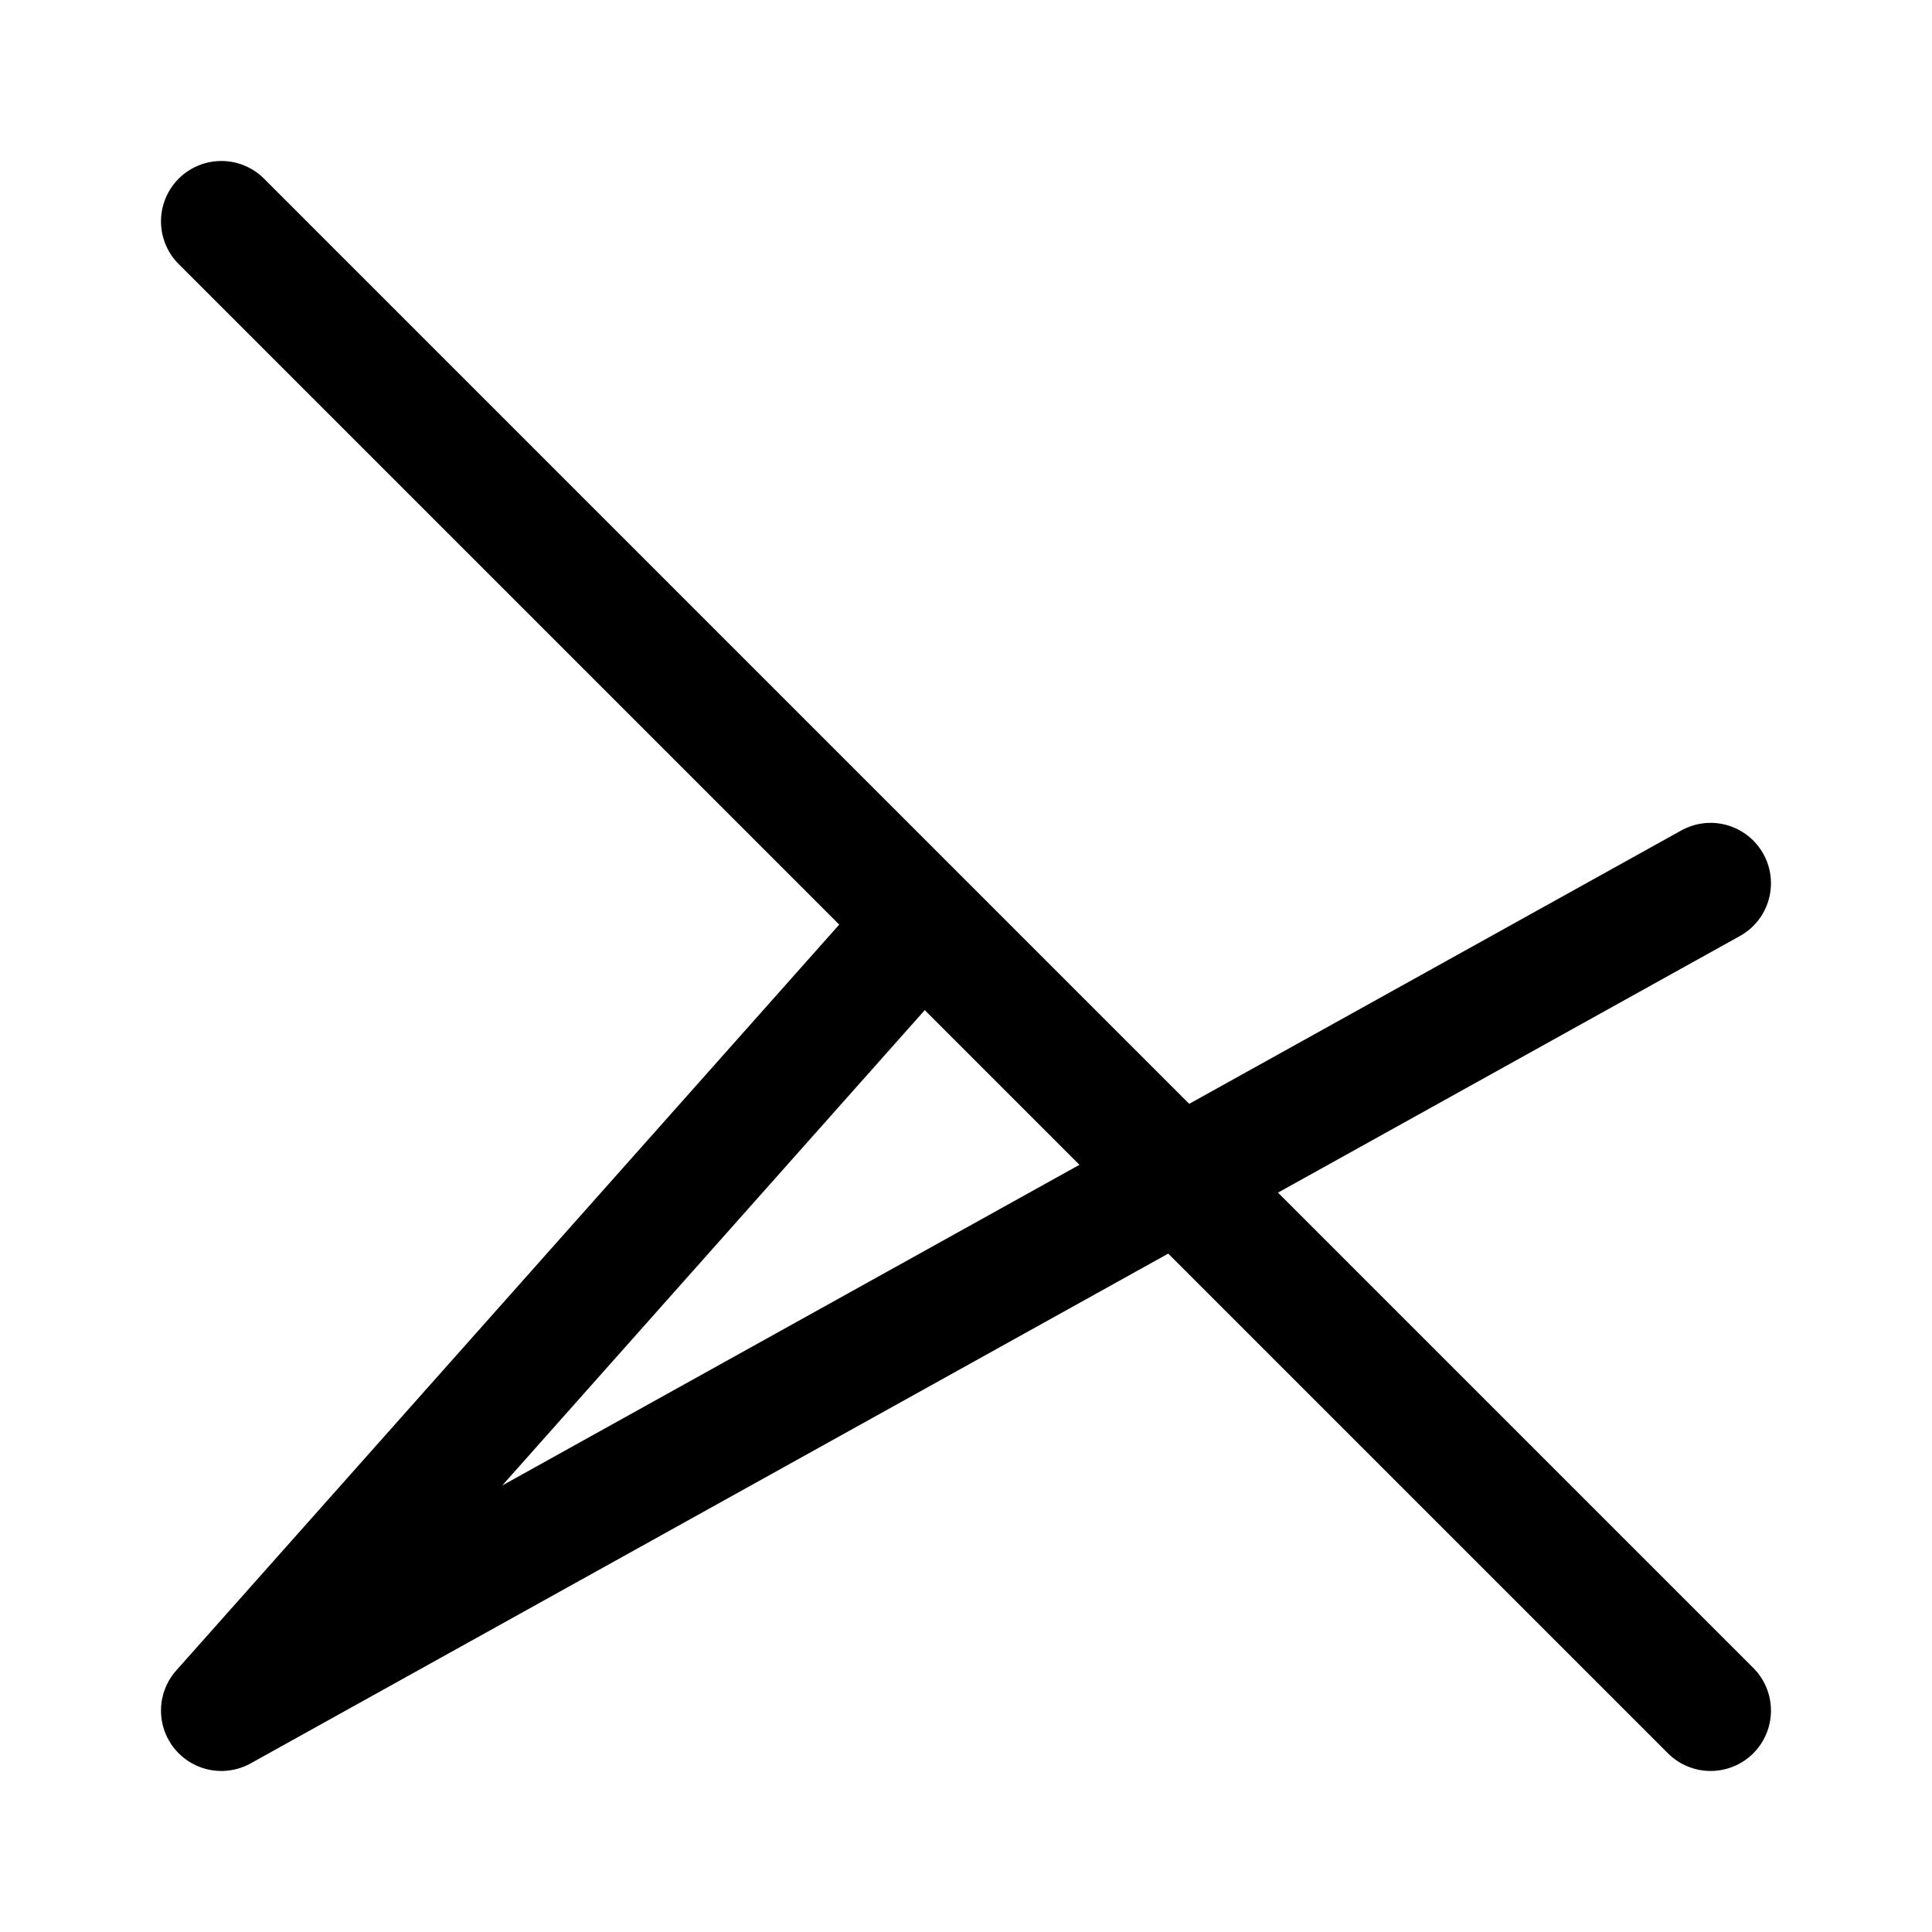
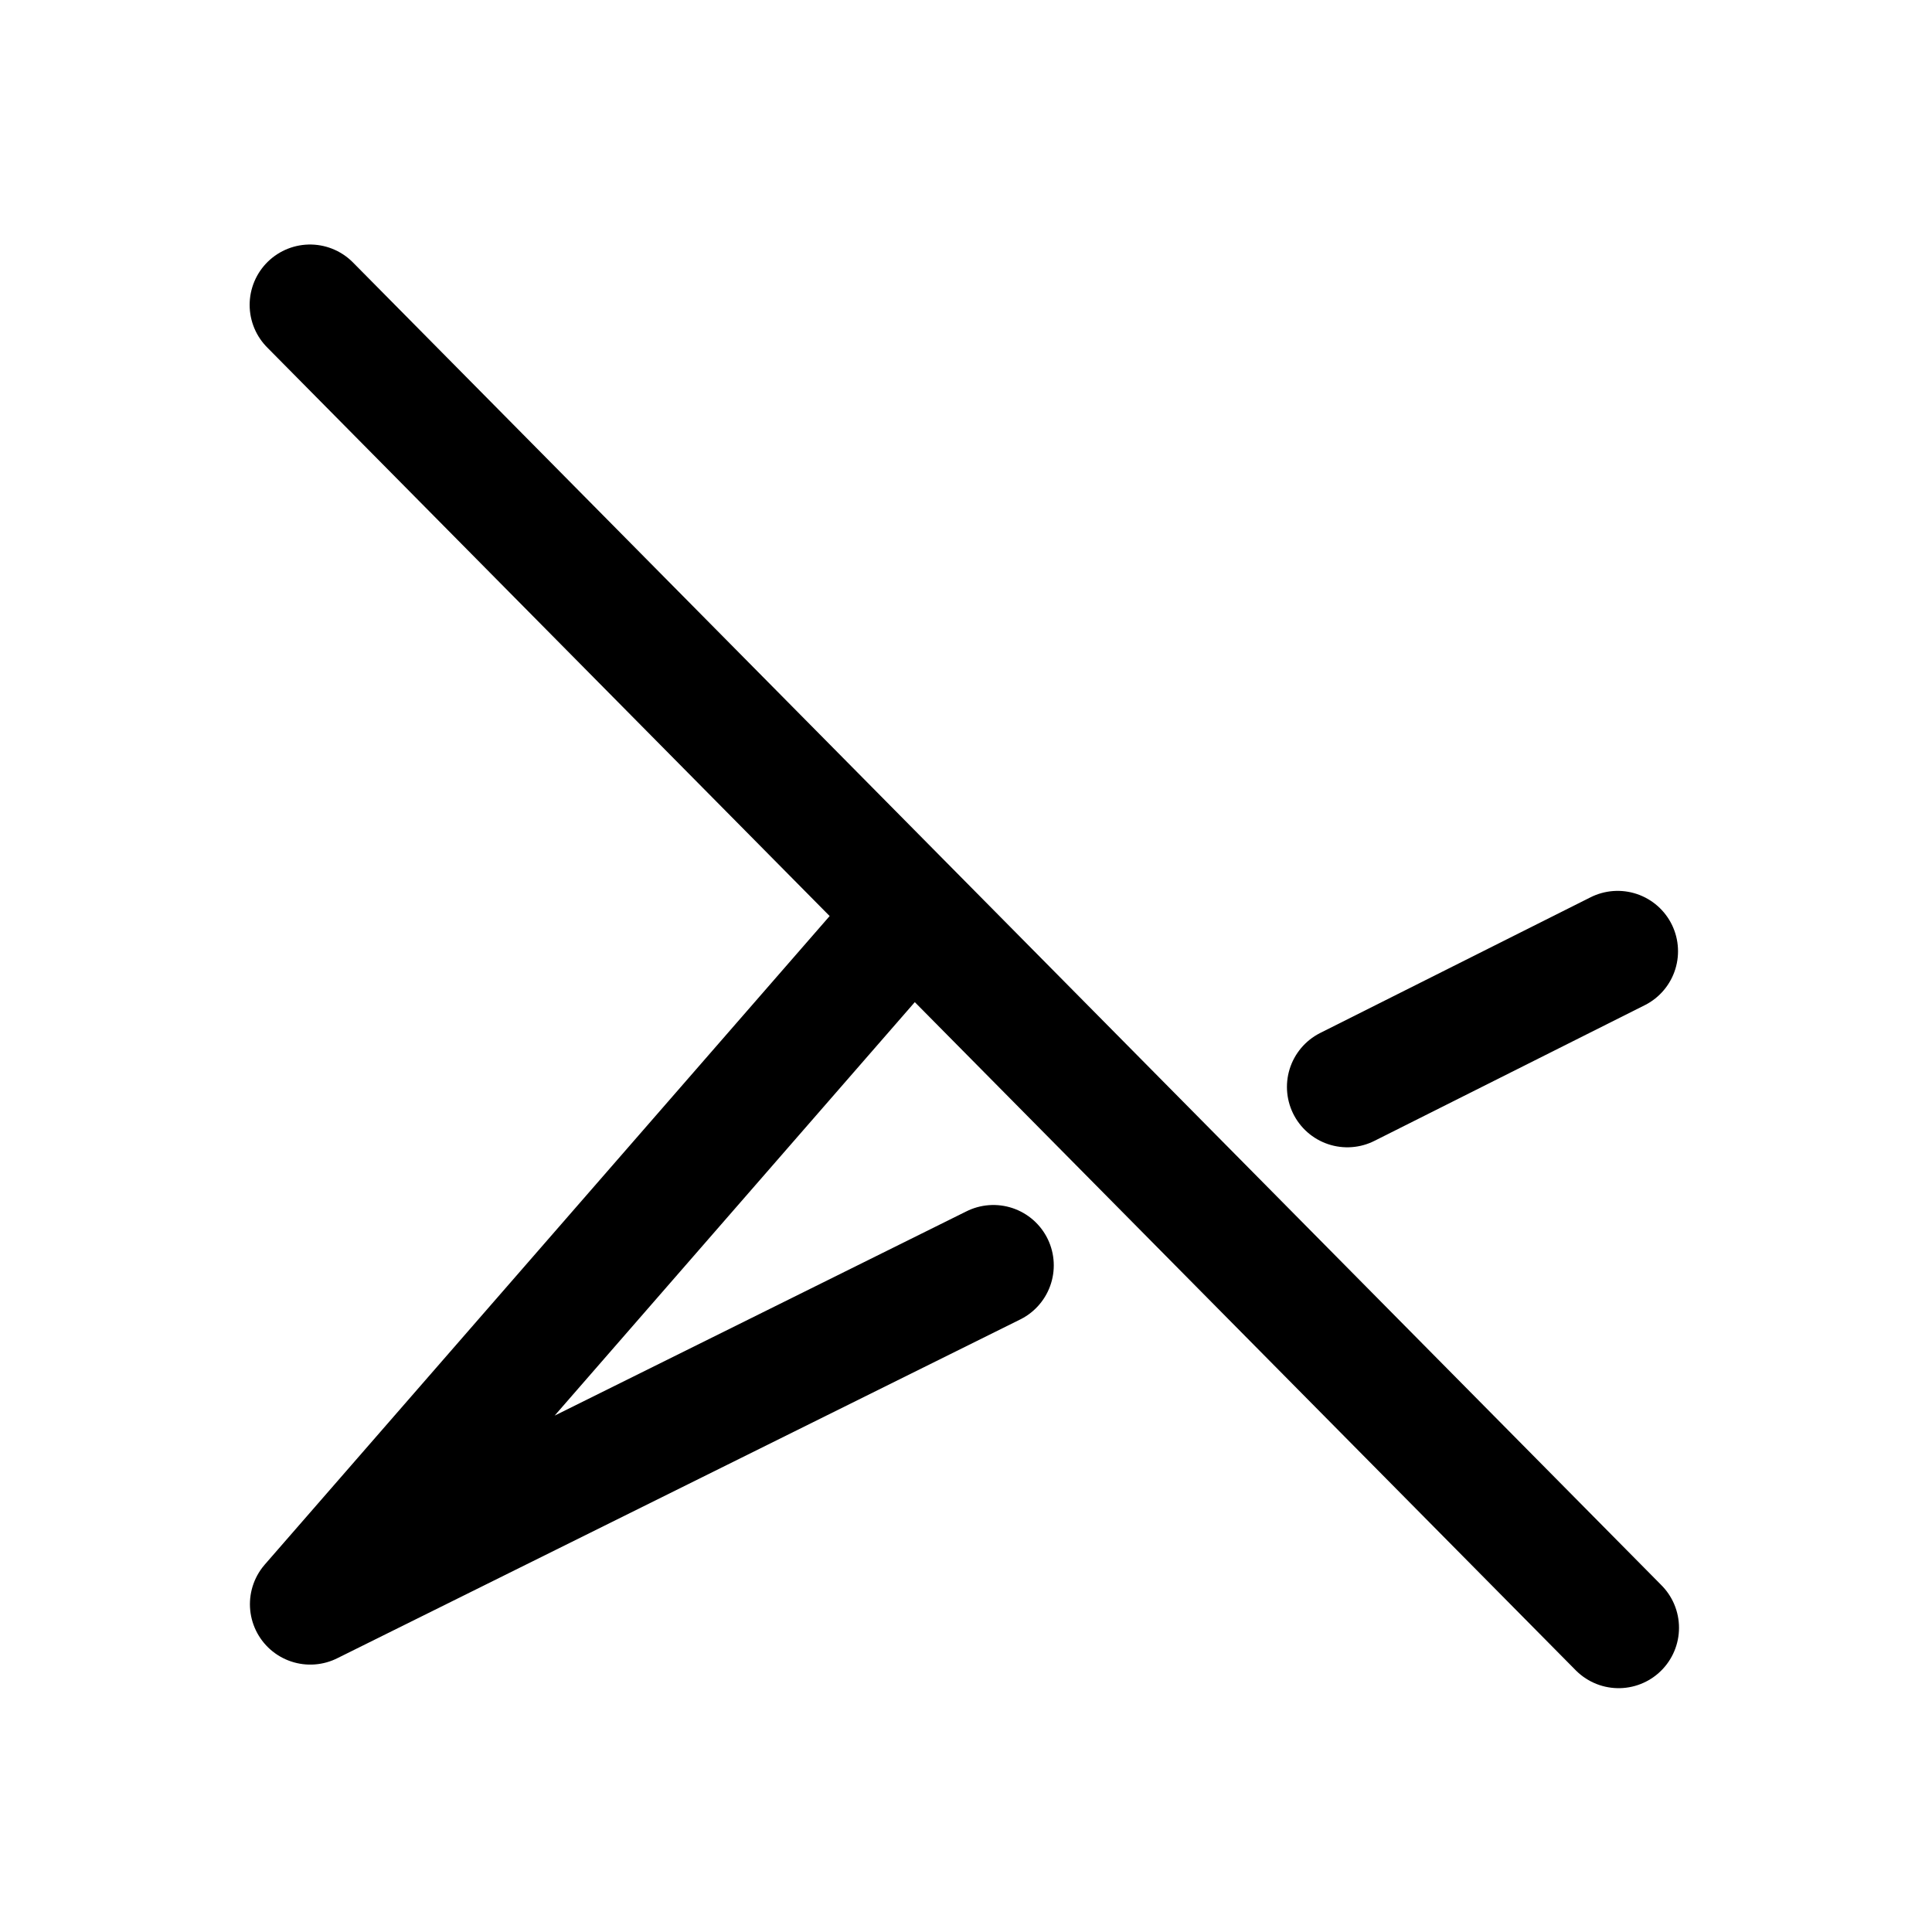
- <svg xmlns="http://www.w3.org/2000/svg" width="192" height="192" viewBox="0 0 50.8 50.8">
-   <g style="display:inline">
-     <path d="m24 24 144 144M88 96l-64 72 144-80" style="stroke-width:11.676;stroke-miterlimit:4;stroke-dasharray:none" transform="translate(-.706 -.706) scale(.27193)" fill="none" stroke="#000" stroke-width="14.4" stroke-linejoin="round" stroke-linecap="round" />
+ <svg xmlns="http://www.w3.org/2000/svg" width="192" height="192" viewBox="0 0 50.8 50.8" xml:space="preserve">
+   <g style="display:inline;stroke-width:1;stroke-dasharray:none">
+     <path style="fill:none;stroke:#000;stroke-width:3.447;stroke-linecap:round;stroke-linejoin:round;stroke-dasharray:none" d="m7.052 6.719 37.356 37.764M44.38 25.17l-7.717 3.873M26.56 34.137 7.06 43.81l17.149-19.688" transform="matrix(.9211 0 0 .9211 1.656 1.828)" />
  </g>
</svg>
